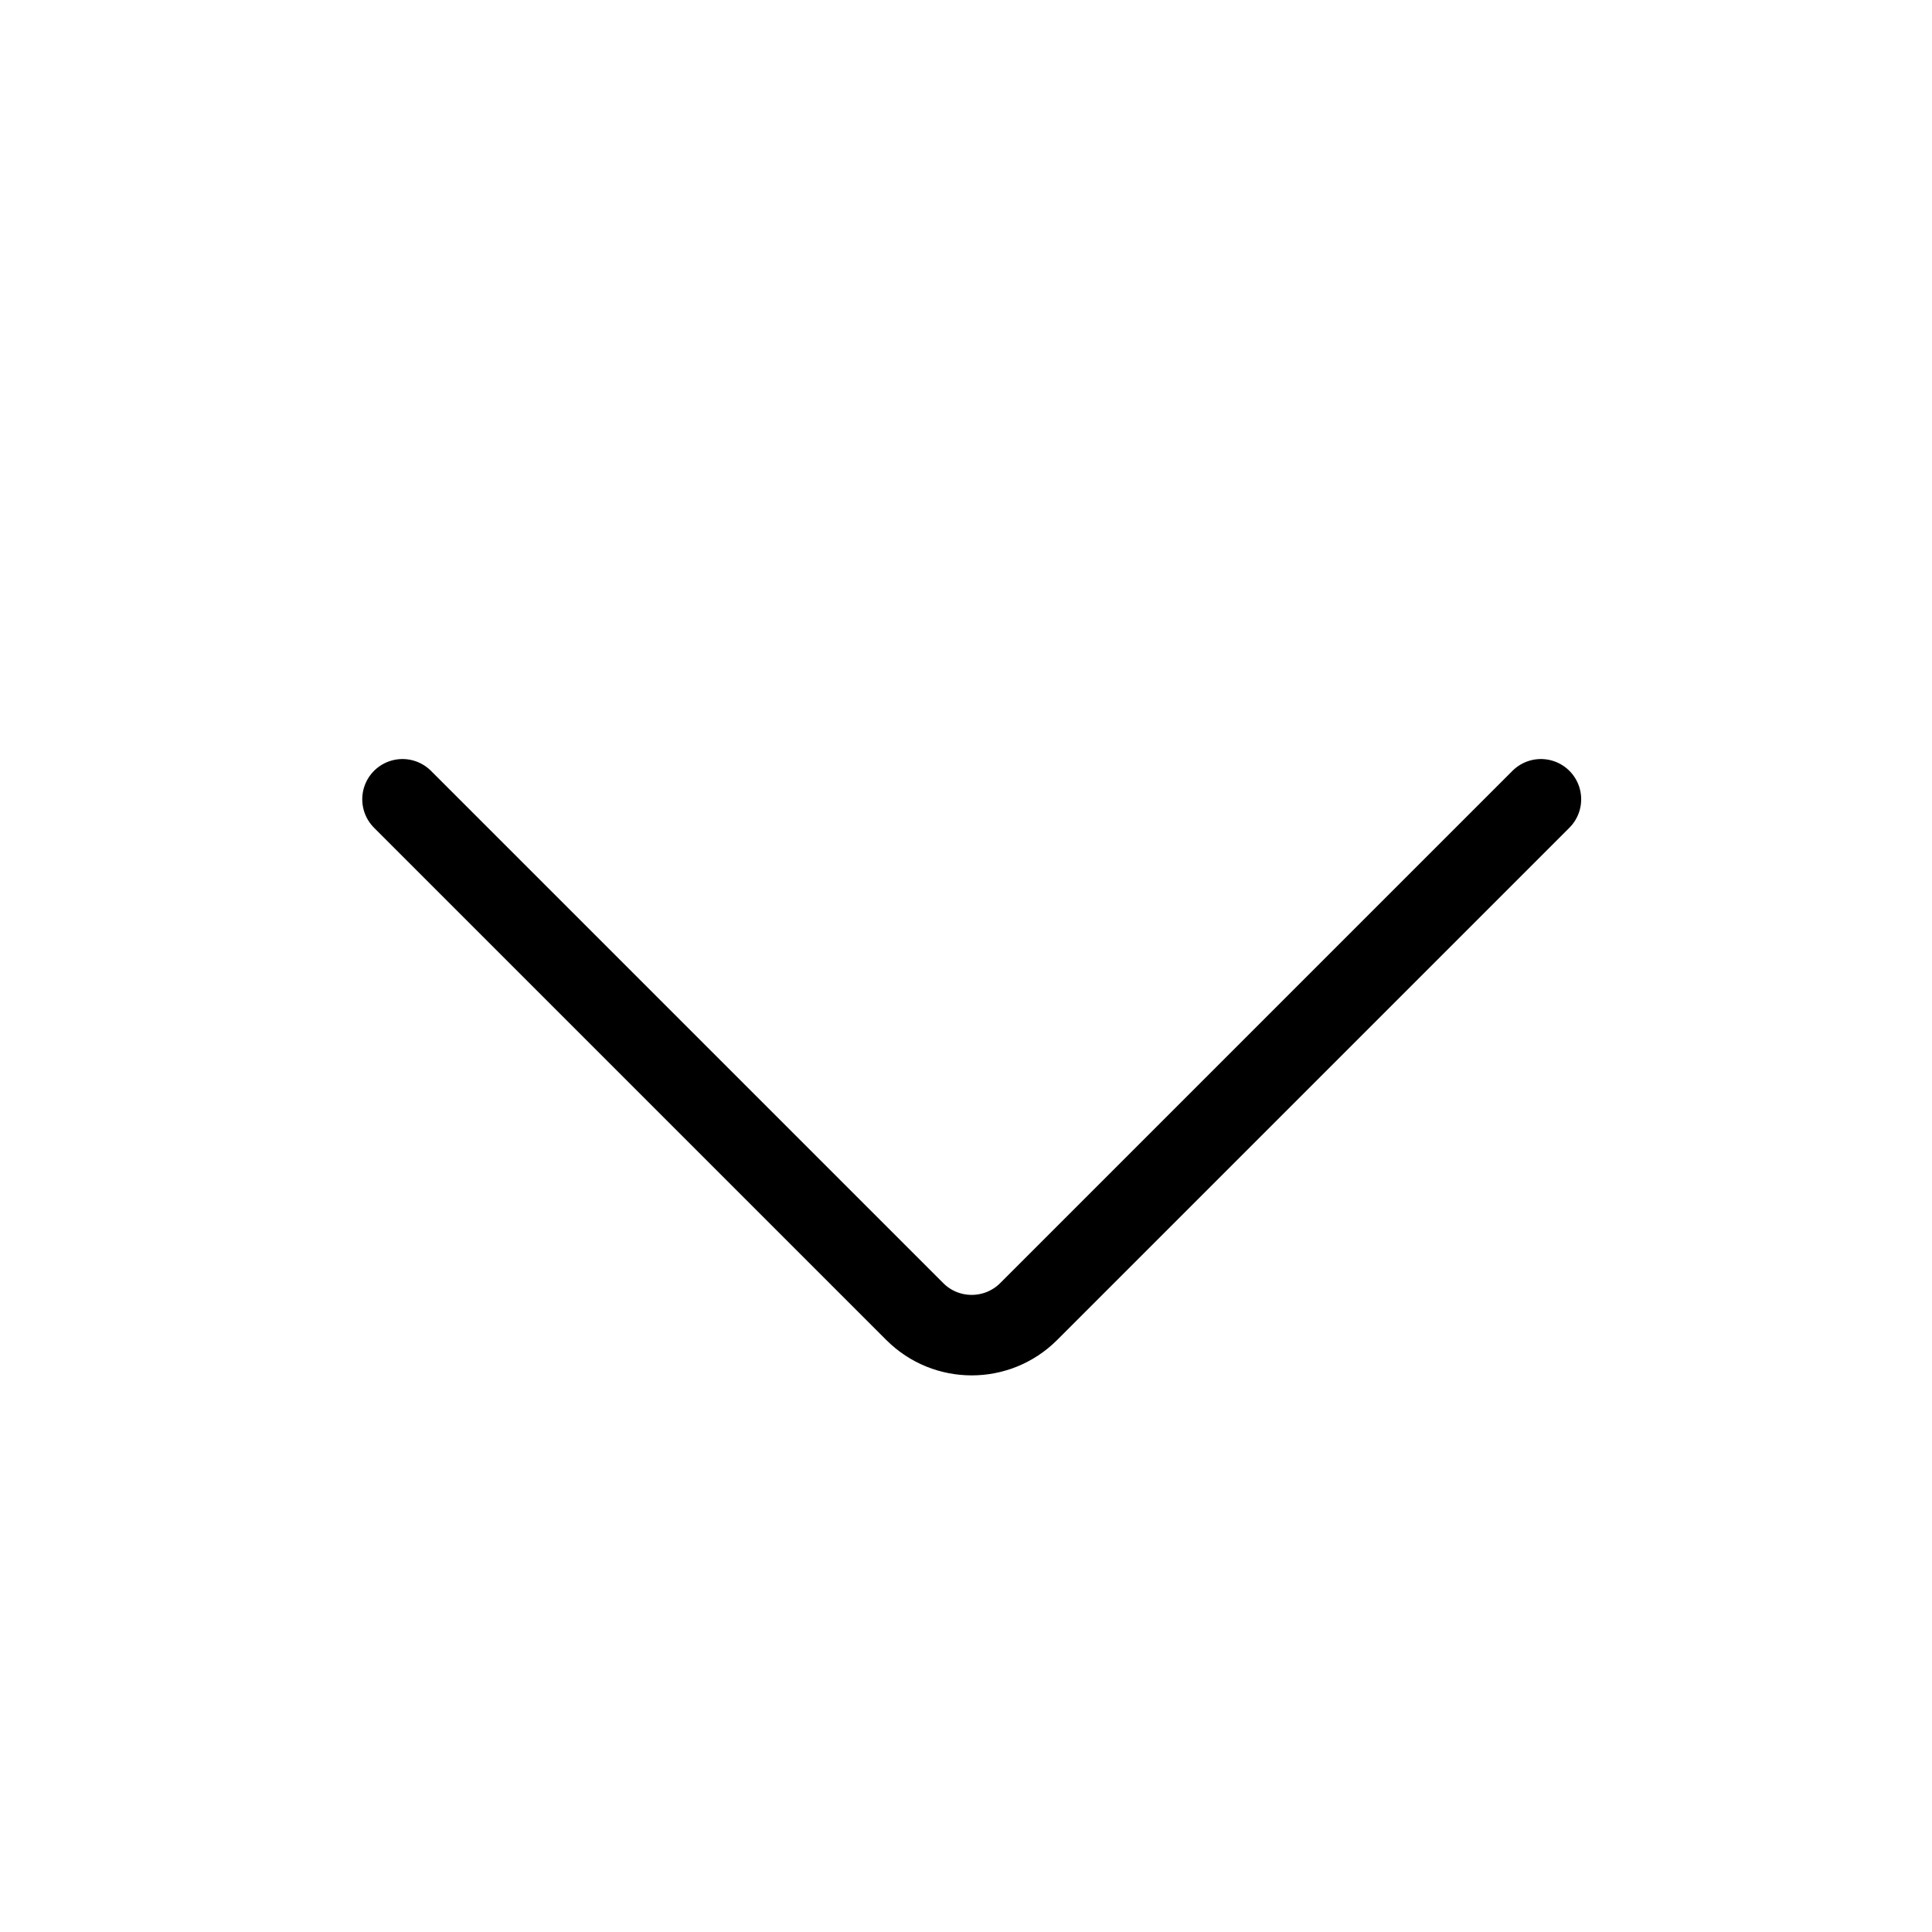
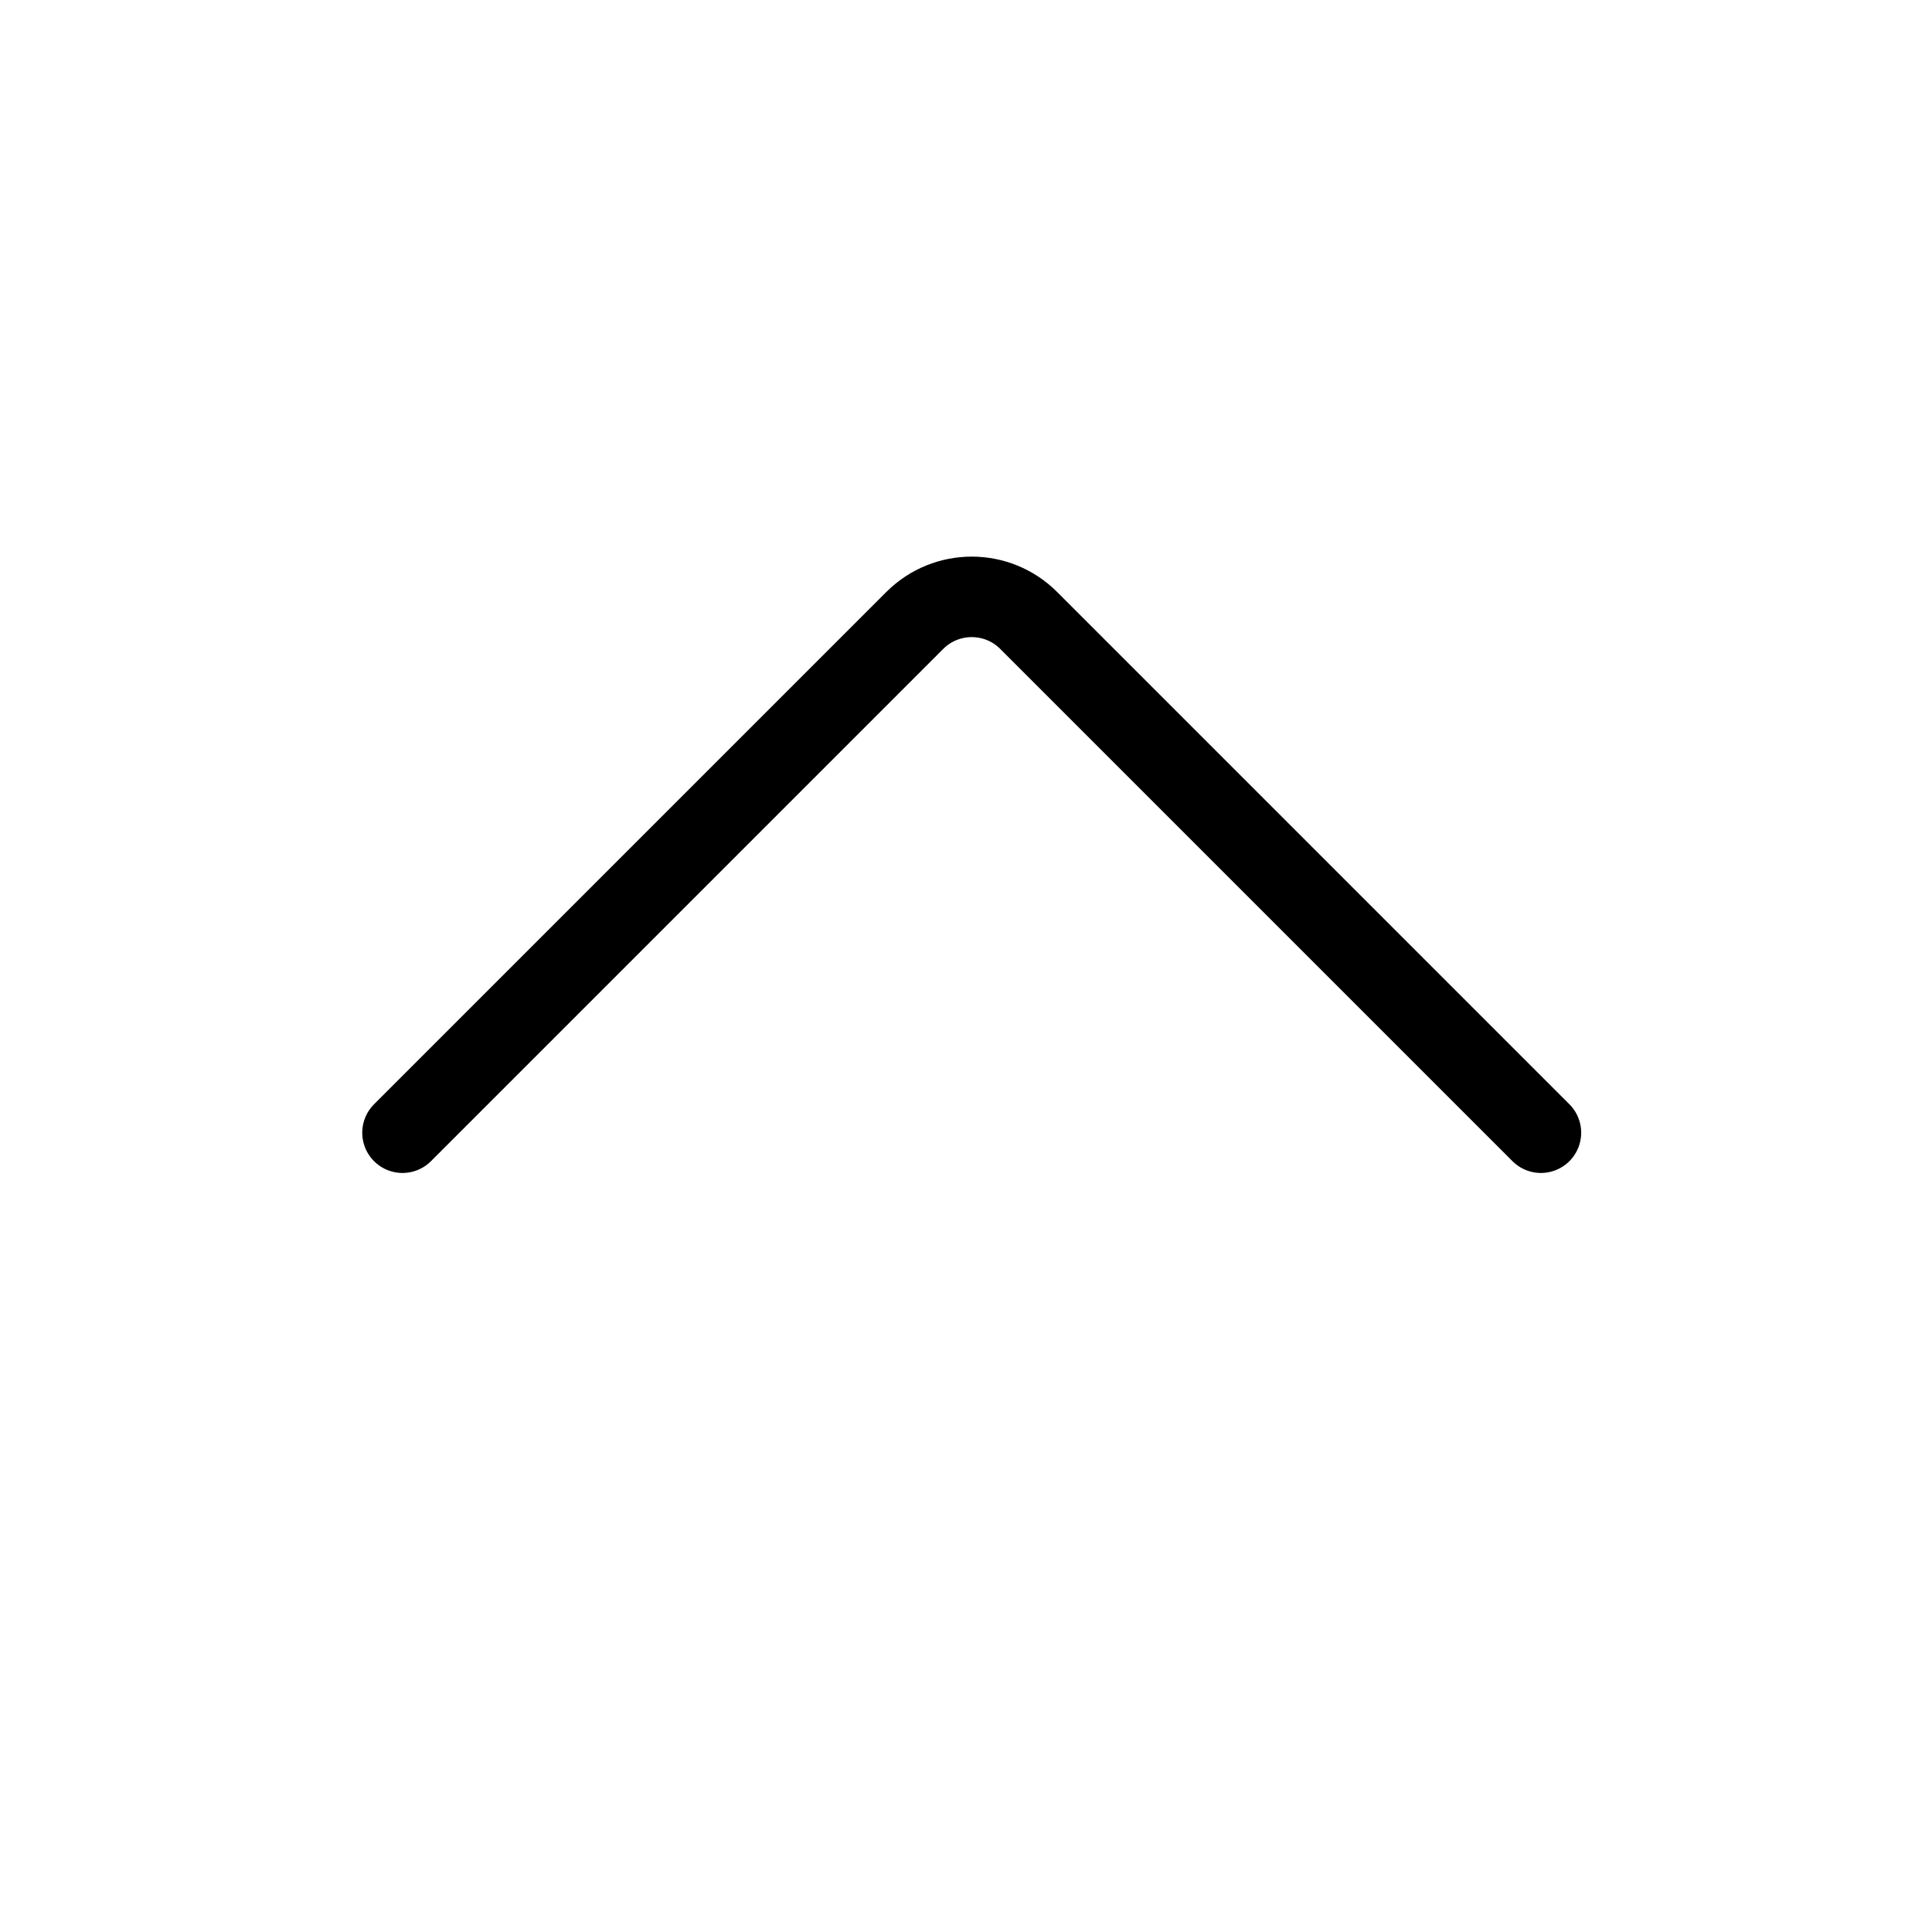
<svg xmlns="http://www.w3.org/2000/svg" width="24" height="24" viewBox="0 0 24 24" fill="none">
-   <path d="M5 9.929L11.364 16.293C11.754 16.683 12.387 16.683 12.778 16.293L19.142 9.929" stroke="black" stroke-linecap="round" />
+   <path d="M5 14.071L11.364 7.707C11.755 7.317 12.388 7.317 12.778 7.707L19.142 14.071" stroke="black" stroke-linecap="round" />
</svg>
